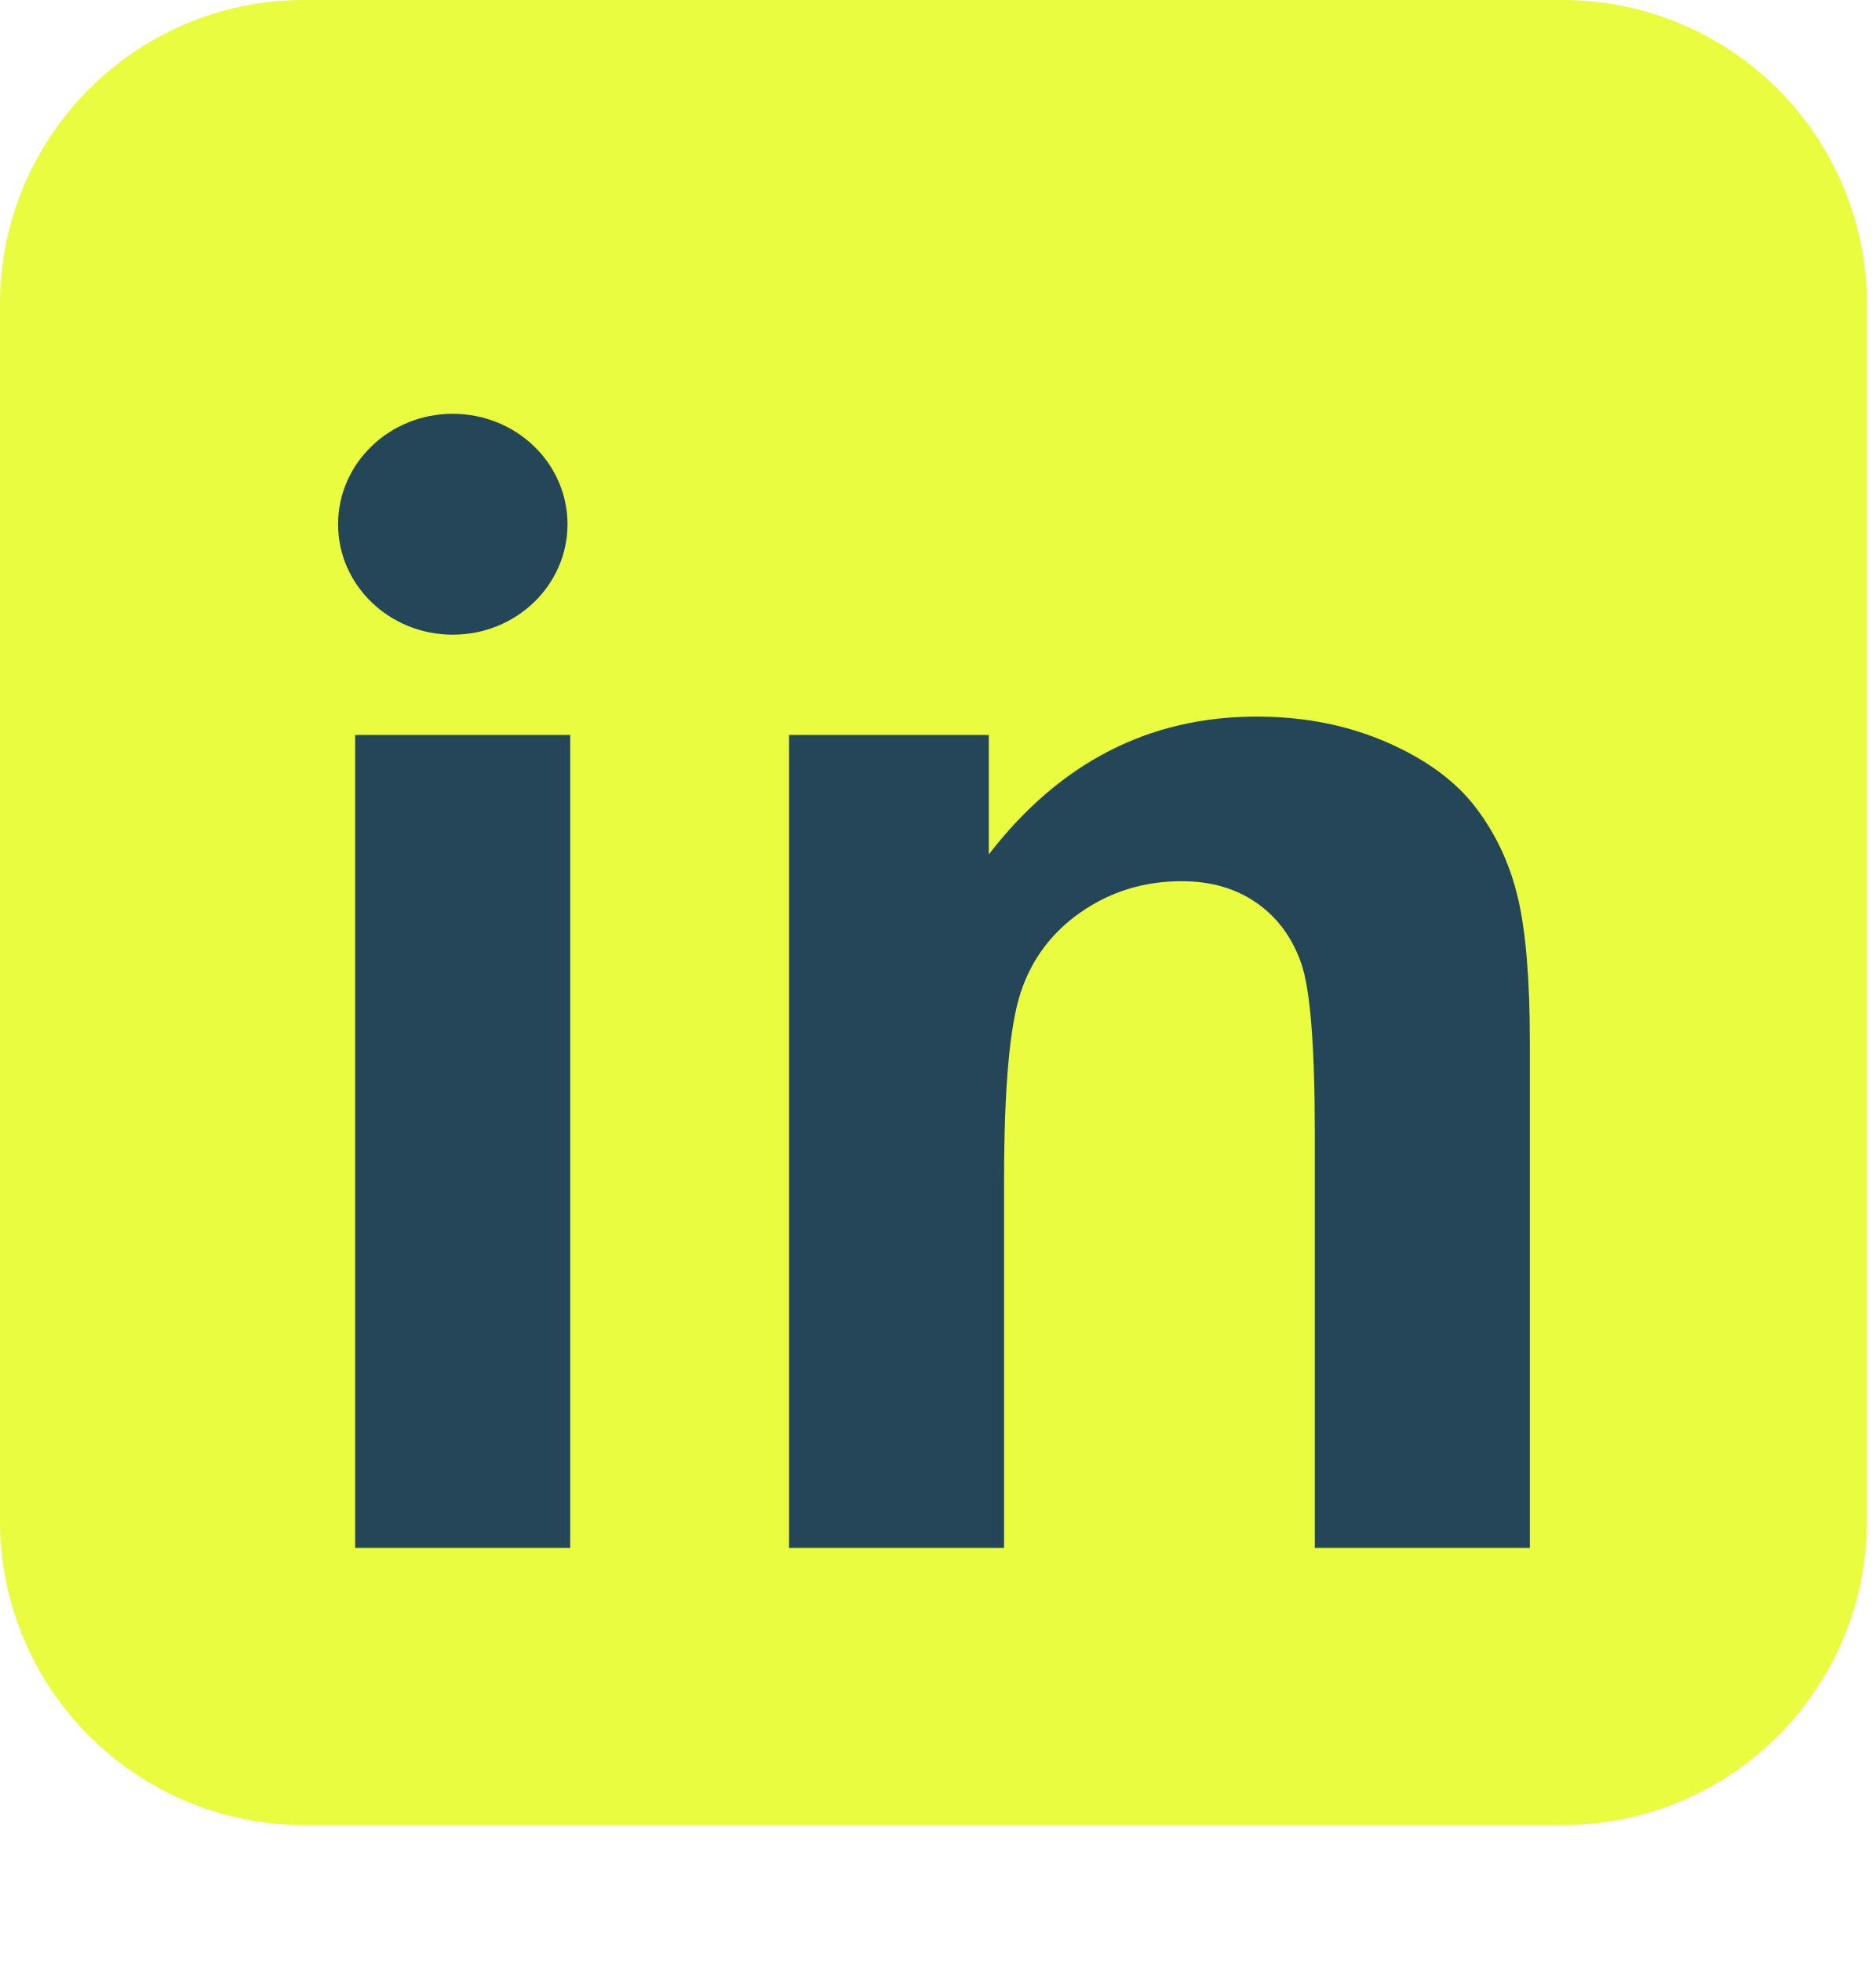
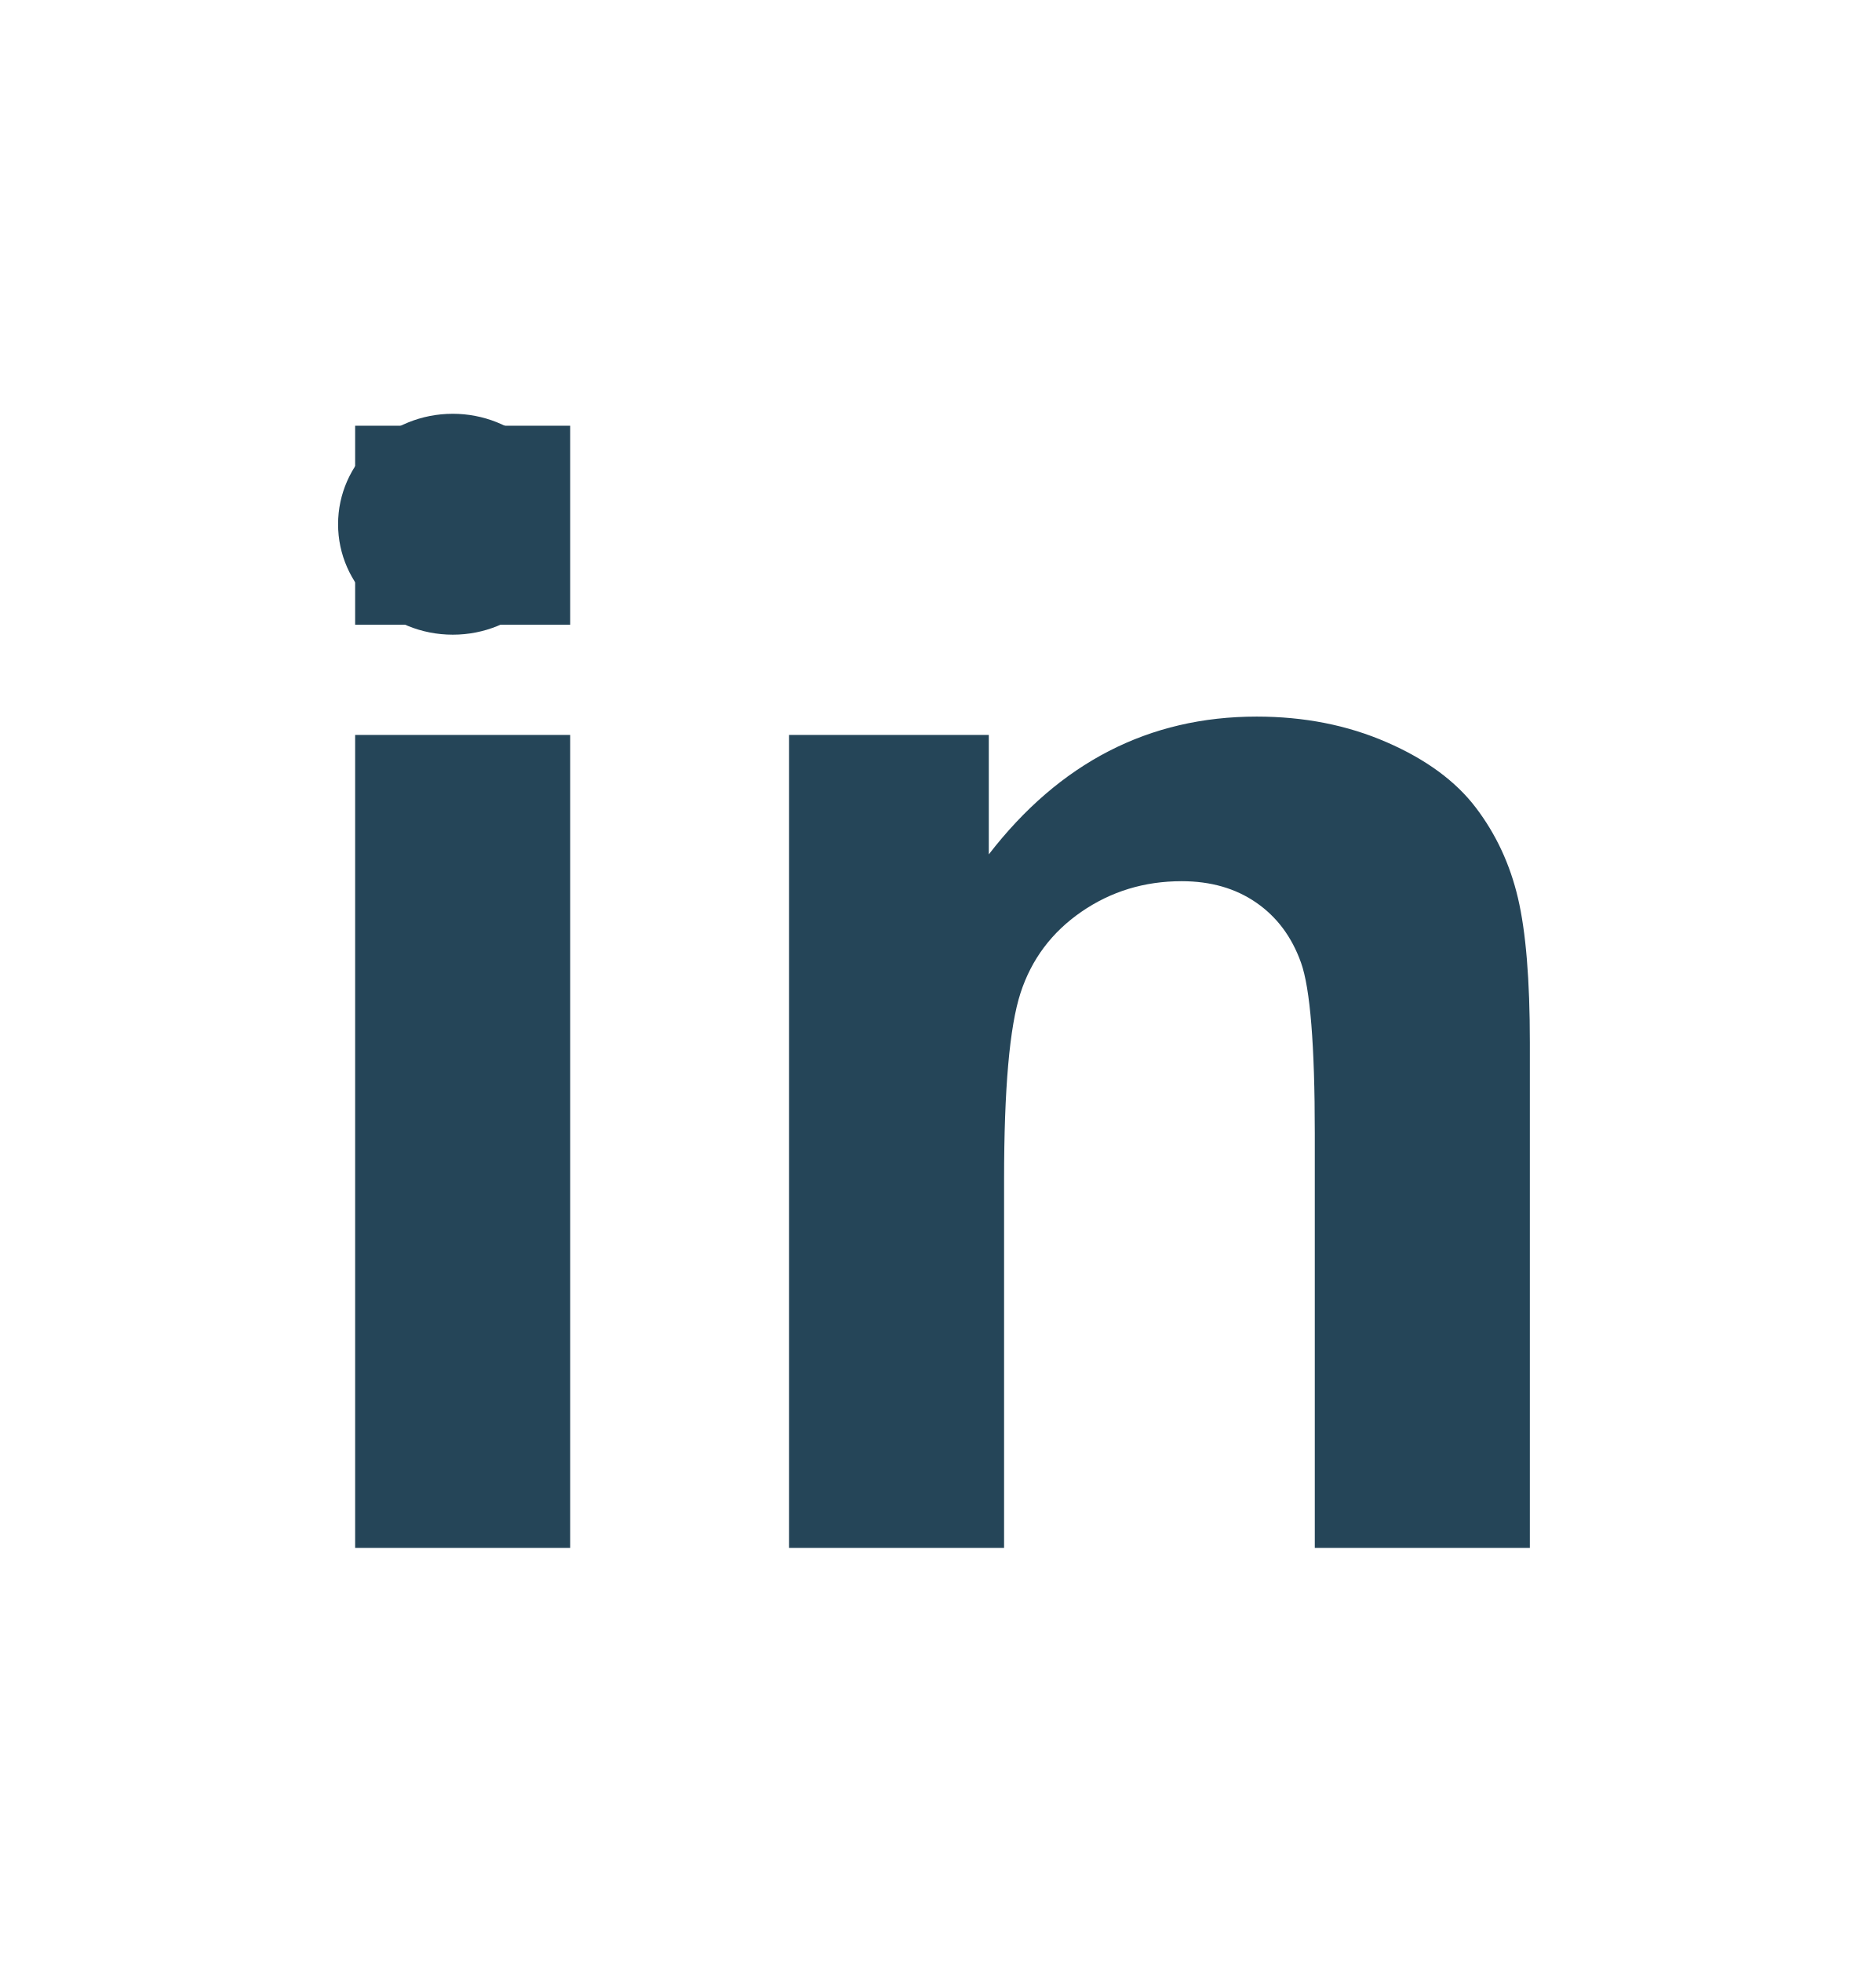
<svg xmlns="http://www.w3.org/2000/svg" version="1.1" viewBox="0.0 0.0 598.323 625.769" fill="none" stroke="none" stroke-linecap="square" stroke-miterlimit="10">
  <clipPath id="p.0">
    <path d="m0 0l598.323 0l0 625.769l-598.323 0l0 -625.769z" clip-rule="nonzero" />
  </clipPath>
  <path fill="#000000" fill-opacity="0.0" d="m0 0l598.323 0l0 625.769l-598.323 0z" fill-rule="evenodd" />
-   <path fill="#eafc40" d="m0 97.01l0 0c0 -53.577 43.433 -97.01 97.01 -97.01l401.571 0l0 0c25.729 0 50.403 10.221 68.596 28.414c18.193 18.193 28.414 42.868 28.414 68.596l0 388.028c0 53.577 -43.433 97.01 -97.01 97.01l-401.571 0c-53.577 0 -97.01 -43.433 -97.01 -97.01z" fill-rule="evenodd" />
+   <path class="icon-bar-svg-fill" d="m0 97.01l0 0c0 -53.577 43.433 -97.01 97.01 -97.01l401.571 0l0 0c25.729 0 50.403 10.221 68.596 28.414c18.193 18.193 28.414 42.868 28.414 68.596l0 388.028c0 53.577 -43.433 97.01 -97.01 97.01l-401.571 0c-53.577 0 -97.01 -43.433 -97.01 -97.01z" fill-rule="evenodd" />
  <path fill="#000000" fill-opacity="0.0" d="m68.407 4.69l644.976 0l0 548.913l-644.976 0z" fill-rule="evenodd" />
  <path fill="#254558" d="m113.297 199.253l0 -63.469l68.609 0l0 63.469l-68.609 0zm0 294.438l0 -259.281l68.609 0l0 259.281l-68.609 0zm374.76 0l-68.609 0l0 -132.328q0 -41.984 -4.391 -54.312q-4.391 -12.328 -14.281 -19.156q-9.891 -6.844 -23.812 -6.844q-17.812 0 -31.984 9.766q-14.156 9.766 -19.406 25.875q-5.25 16.109 -5.25 59.562l0 117.438l-68.594 0l0 -259.281l63.719 0l0 38.094q33.938 -43.953 85.453 -43.953q22.703 0 41.5 8.188q18.797 8.172 28.438 20.875q9.641 12.688 13.422 28.812q3.797 16.109 3.797 46.125l0 161.141z" fill-rule="nonzero" />
-   <path fill="#eafc40" d="m94.593 127.407l99.717 0l0 75.024l-99.717 0z" fill-rule="evenodd" />
+   <path class="icon-bar-svg-fill" d="m94.593 127.407l99.717 0l0 75.024l-99.717 0z" fill-rule="evenodd" />
  <path fill="#254558" d="m107.853 167.202l0 0c0 -19.456 16.386 -35.228 36.598 -35.228l0 0c9.706 0 19.015 3.712 25.879 10.318c6.864 6.607 10.719 15.567 10.719 24.91l0 0c0 19.456 -16.386 35.228 -36.598 35.228l0 0c-20.213 0 -36.598 -15.772 -36.598 -35.228z" fill-rule="evenodd" />
</svg>
